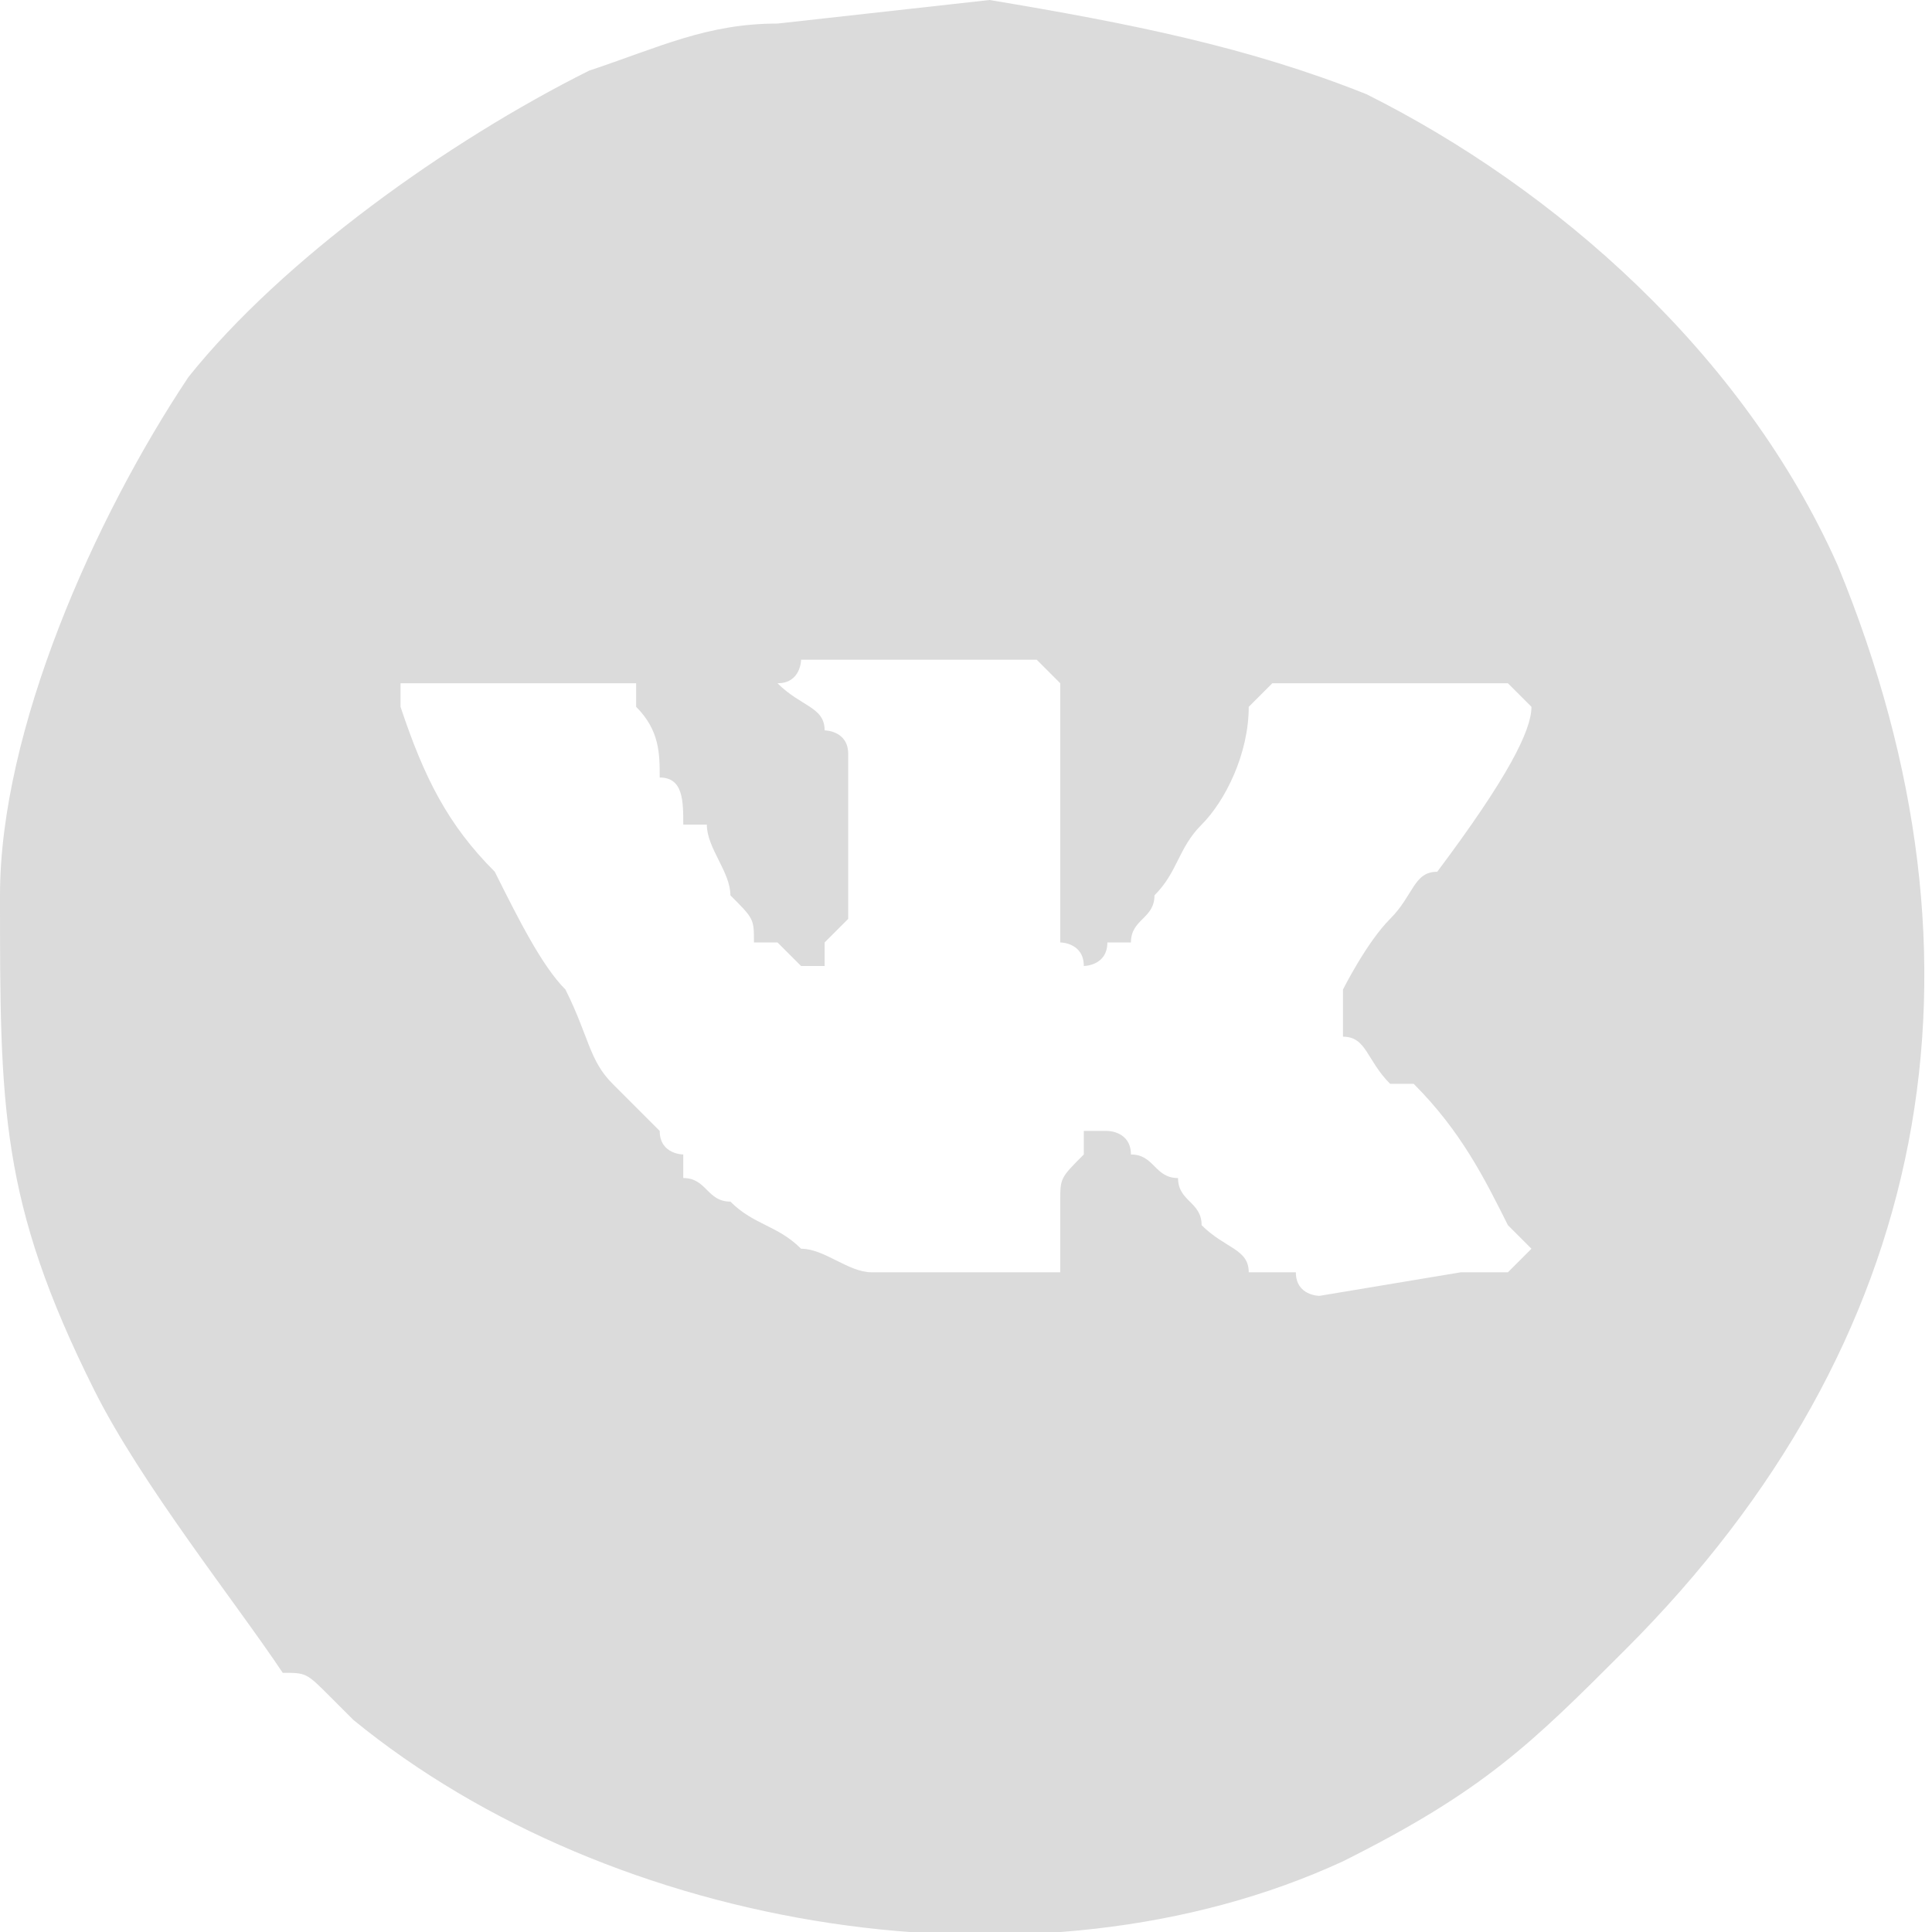
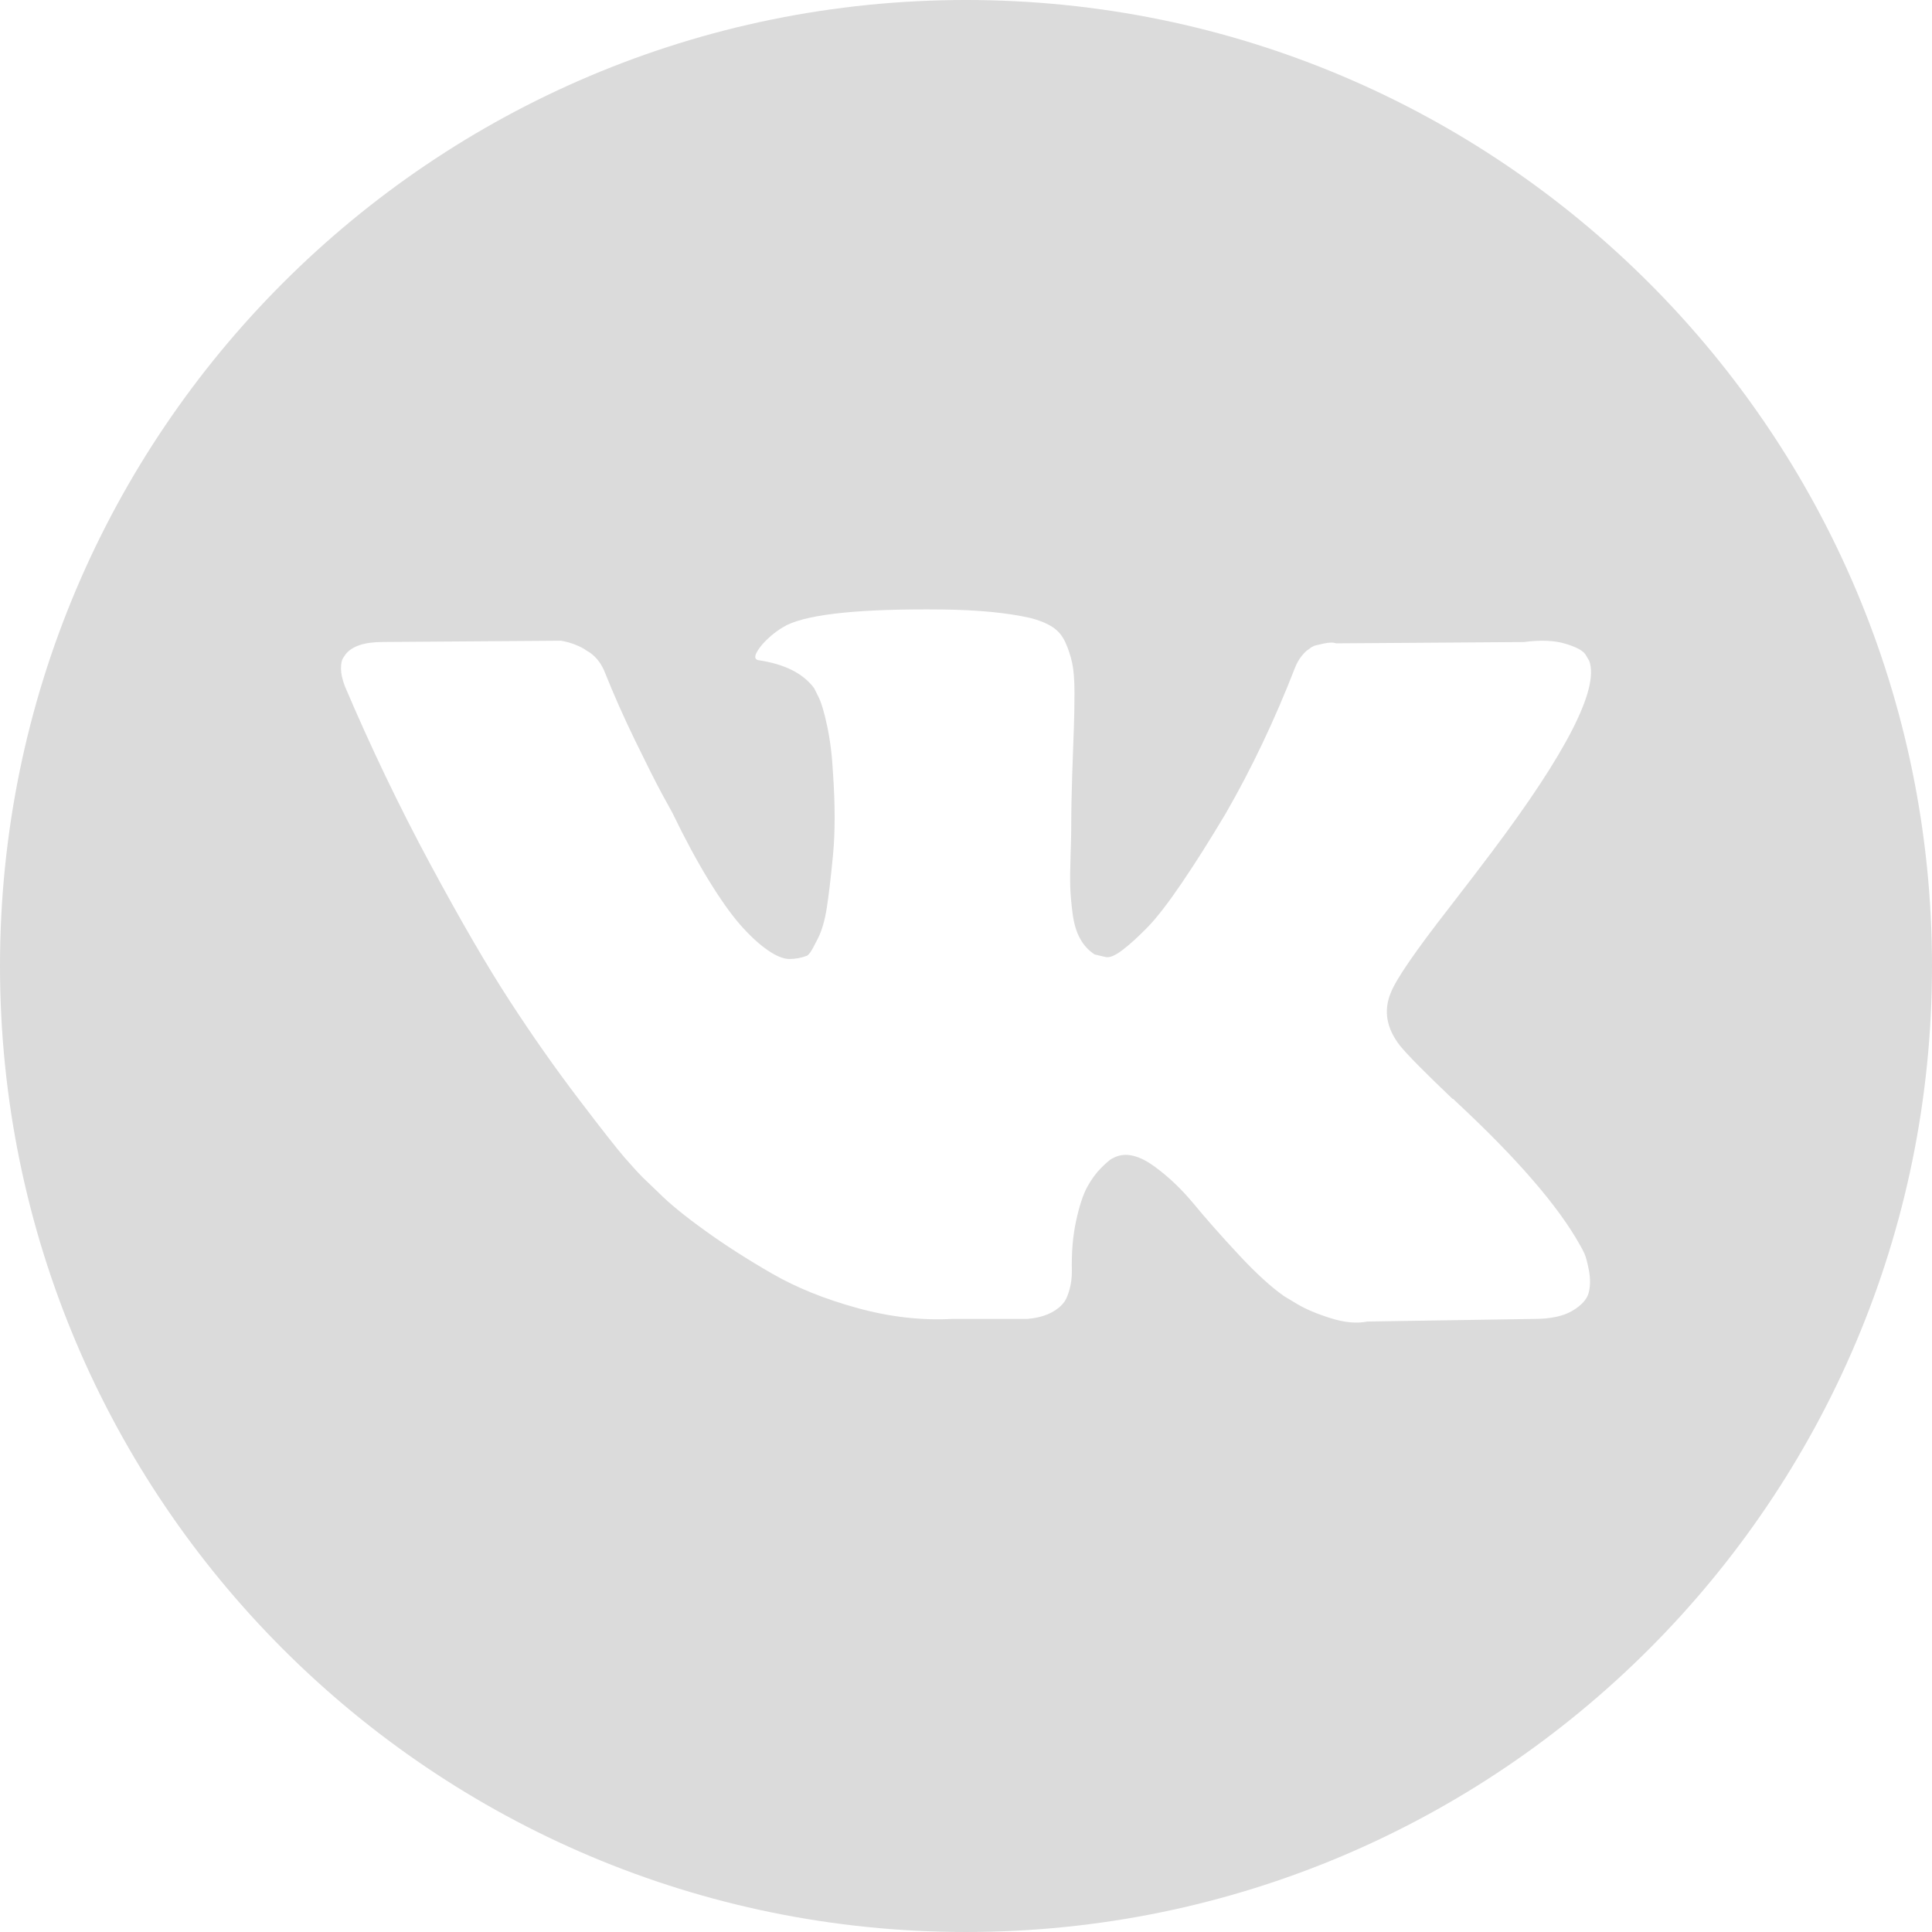
- <svg xmlns="http://www.w3.org/2000/svg" xml:space="preserve" width="183px" height="183px" version="1.1" style="shape-rendering:geometricPrecision; text-rendering:geometricPrecision; image-rendering:optimizeQuality; fill-rule:evenodd; clip-rule:evenodd" viewBox="0 0 0.82 0.82">
+ <svg xmlns="http://www.w3.org/2000/svg" xml:space="preserve" width="48mm" height="48mm" version="1.1" style="shape-rendering:geometricPrecision; text-rendering:geometricPrecision; image-rendering:optimizeQuality; fill-rule:evenodd; clip-rule:evenodd" viewBox="0 0 11894.44 11894.44">
  <defs>
    <style type="text/css">
   
    .fil0 {fill:#DBDBDB}
   
  </style>
  </defs>
  <g id="Слой_x0020_1">
-     <path class="fil0" d="M0.4 0.28c0.01,0 0.03,0 0.03,0 0.01,0 0.01,0 0.01,0 0,0 0.01,0.01 0.01,0.01 0,0 0,0 0,0.01 0,0 0,0 0,0.01 0,0 0,0.01 0,0.01 0,0 0,0.01 0,0.02 0,0.01 0,0.01 0,0.02 0,0 0,0 0,0.01 0,0 0,0.01 0,0.01 0,0 0,0.01 0,0.01 0,0 0,0.01 0,0.01 0,0 0.01,0 0.01,0.01 0,0 0,0 0,0 0,0 0.01,0 0.01,-0.01 0,0 0,0 0.01,0 0,-0.01 0.01,-0.01 0.01,-0.02 0.01,-0.01 0.01,-0.02 0.02,-0.03 0.01,-0.01 0.02,-0.03 0.02,-0.05 0,0 0.01,-0.01 0.01,-0.01 0,0 0,0 0,0l0 0 0 0c0,0 0,0 0,0 0.01,0 0.01,0 0.01,0l0.07 0c0.01,0 0.01,0 0.02,0 0,0 0,0 0,0l0.01 0.01c0,0.01 -0.01,0.03 -0.04,0.07 -0.01,0 -0.01,0.01 -0.02,0.02 -0.01,0.01 -0.02,0.03 -0.02,0.03 0,0.01 0,0.01 0,0.02 0.01,0 0.01,0.01 0.02,0.02l0 0 0 0 0 0 0.01 0c0.02,0.02 0.03,0.04 0.04,0.06 0,0 0,0 0,0 0,0 0,0 0.01,0.01 0,0 0,0 0,0 -0.01,0.01 -0.01,0.01 -0.01,0.01 0,0 -0.01,0 -0.02,0l-0.06 0.01c0,0 -0.01,0 -0.01,-0.01 -0.01,0 -0.01,0 -0.02,0l0 0c0,-0.01 -0.01,-0.01 -0.02,-0.02 0,-0.01 -0.01,-0.01 -0.01,-0.02 -0.01,0 -0.01,-0.01 -0.02,-0.01 0,-0.01 -0.01,-0.01 -0.01,-0.01 0,0 0,0 -0.01,0 0,0 0,0.01 0,0.01 0,0 0,0 0,0 -0.01,0.01 -0.01,0.01 -0.01,0.02 0,0 0,0.01 0,0.02 0,0 0,0 0,0 0,0.01 0,0.01 0,0.01l0 0c-0.01,0 -0.01,0 -0.02,0l-0.03 0c-0.01,0 -0.02,0 -0.03,0 -0.01,0 -0.02,-0.01 -0.03,-0.01 -0.01,-0.01 -0.02,-0.01 -0.03,-0.02 -0.01,0 -0.01,-0.01 -0.02,-0.01l0 -0.01c0,0 -0.01,0 -0.01,-0.01 0,0 -0.01,-0.01 -0.02,-0.02 -0.01,-0.01 -0.01,-0.02 -0.02,-0.04 -0.01,-0.01 -0.02,-0.03 -0.03,-0.05 -0.02,-0.02 -0.03,-0.04 -0.04,-0.07 0,0 0,0 0,0 0,0 0,-0.01 0,-0.01l0 0c0.01,0 0.01,0 0.02,0l0.07 0c0,0 0,0 0,0 0,0 0,0 0.01,0l0 0c0,0 0,0.01 0,0.01 0.01,0.01 0.01,0.02 0.01,0.03 0.01,0 0.01,0.01 0.01,0.02l0.01 0c0,0.01 0.01,0.02 0.01,0.03 0.01,0.01 0.01,0.01 0.01,0.02 0.01,0 0.01,0 0.01,0 0.01,0.01 0.01,0.01 0.01,0.01 0,0 0.01,0 0.01,0 0,0 0,0 0,0 0,-0.01 0,-0.01 0,-0.01 0,0 0.01,-0.01 0.01,-0.01 0,-0.01 0,-0.01 0,-0.02 0,-0.01 0,-0.02 0,-0.03 0,-0.01 0,-0.01 0,-0.02 0,-0.01 -0.01,-0.01 -0.01,-0.01l0 0c0,-0.01 -0.01,-0.01 -0.02,-0.02 0,0 0,0 0,0 0.01,0 0.01,-0.01 0.01,-0.01 0.01,0 0.03,0 0.06,0zm-0.4 0.1c0,0.09 0,0.13 0.04,0.21 0.02,0.04 0.06,0.09 0.08,0.12 0.01,0 0.01,0 0.02,0.01 0,0 0,0 0.01,0.01 0.11,0.09 0.29,0.12 0.42,0.06 0.06,-0.03 0.08,-0.05 0.12,-0.09 0.13,-0.13 0.16,-0.29 0.09,-0.46 -0.04,-0.09 -0.12,-0.16 -0.2,-0.2 -0.05,-0.02 -0.1,-0.03 -0.16,-0.04l-0.09 0.01c-0.03,0 -0.05,0.01 -0.08,0.02 -0.06,0.03 -0.13,0.08 -0.17,0.13 -0.04,0.06 -0.08,0.15 -0.08,0.22z" />
+     <path class="fil0" d="M9443.91 8120.08l-1025.75 15.98c-64.16,13.23 -138.92,6.57 -224.28,-20.07 -85.52,-26.74 -155.02,-56.13 -208.55,-88.12l-79.99 -48.12c-80.11,-56.15 -173.66,-141.64 -280.56,-256.57 -106.73,-114.73 -198.22,-218.29 -274.41,-310.49 -76.2,-92.06 -157.68,-169.59 -244.51,-232.41 -86.78,-62.84 -162.28,-83.48 -226.42,-62.1 -8,2.78 -18.61,7.26 -32.02,13.98 -13.36,6.67 -36.2,26.17 -68.22,58.16 -31.97,31.99 -60.61,71.42 -86.09,118.1 -25.45,46.81 -48.12,116.34 -68.19,208.4 -19.95,92.21 -28.65,195.59 -25.9,310.49 0,40.02 -4.78,76.82 -14.12,110.25 -9.29,33.33 -19.33,58.03 -29.93,74.04l-16.01 20.07c-48.15,50.75 -118.97,80.11 -212.34,88.12l-460.88 0c-189.64,10.63 -384.69,-11.32 -584.93,-66.16 -200.42,-54.66 -376.11,-125.51 -526.92,-212.34 -150.96,-86.83 -288.54,-174.95 -412.74,-264.55 -124.37,-89.43 -218.46,-166.22 -282.59,-230.36l-100.21 -96.17c-26.59,-26.59 -63.41,-66.71 -110.07,-120.08 -46.83,-53.55 -142.26,-174.97 -286.51,-364.76 -144.29,-189.52 -285.96,-391.23 -424.83,-605.03 -138.89,-213.48 -302.52,-495.5 -490.84,-845.42 -188.18,-349.92 -362.58,-713.22 -522.83,-1089.88 -16.01,-42.62 -24.01,-78.85 -24.01,-108.21 0,-29.36 3.94,-50.75 12.07,-64.16l16.01 -23.99c39.97,-50.72 116.22,-76.2 228.32,-76.2l1097.91 -7.83c32.14,5.23 62.82,13.93 92.21,25.99 29.39,12.07 50.75,23.27 64.13,34.05l20.07 12.07c42.75,29.39 74.76,71.99 96.12,128.14 53.38,133.64 114.76,271.81 184.26,414.79 69.53,142.96 124.22,251.74 164.37,326.48l63.98 116.34c77.54,160.3 152.3,299.17 224.41,416.68 72.13,117.53 136.98,209 194.45,274.46 57.44,65.42 112.87,116.91 166.25,154.28 53.35,37.39 98.72,56.15 136.27,56.15 37.37,0 73.45,-6.84 108.19,-20.07 5.23,-2.63 11.92,-9.44 19.92,-20.07 8,-10.61 24.16,-40.02 48.17,-88.12 23.96,-48.02 42,-110.84 54.07,-188.35 12.07,-77.36 24.73,-185.58 38.11,-324.59 13.23,-138.89 13.23,-305.89 0,-500.88 -5.4,-106.78 -17.47,-204.21 -36.08,-292.33 -18.76,-88.14 -37.37,-149.67 -56.1,-184.44l-24.01 -48.12c-66.91,-90.77 -180.37,-148.21 -340.63,-172.2 -34.74,-5.25 -28.08,-37.37 20.07,-96.12 45.37,-50.8 96.15,-90.92 152.25,-120.28 141.52,-69.38 460.76,-101.55 957.58,-96.15 219.18,2.6 399.5,20.07 541.02,52.06 53.38,13.38 98.18,31.42 134.26,54.12 36.03,22.67 63.39,54.81 82.15,96.12 18.61,41.46 32.73,84.2 42.03,128.26 9.32,44.08 13.98,104.87 13.98,182.41 0,77.36 -1.31,150.94 -3.94,220.29 -2.75,69.41 -6.12,163.62 -10.04,282.47 -4.06,118.94 -5.97,229.04 -5.97,330.54 0,29.41 -1.31,85.54 -4.06,168.31 -2.75,82.89 -3.35,147.02 -2.03,192.39 1.31,45.4 6.1,99.47 14.1,162.28 8,62.87 23.27,114.93 46.12,156.39 22.55,41.31 52.63,73.99 90.03,98.15 21.51,5.23 44.08,10.63 68.19,16.01 24.01,5.38 58.75,-9.32 104.13,-44.08 45.52,-34.77 96.15,-80.86 152.3,-138.3 55.98,-57.32 125.51,-146.9 208.25,-268.34 82.91,-121.57 173.63,-265.12 272.56,-430.75 160.28,-277.81 303.23,-578.42 428.74,-901.57 10.75,-26.76 24.14,-50.18 40,-70.1 16.16,-20.07 30.83,-34.17 44.21,-42.05l15.86 -12.07 20.07 -10.01c0,0 17.45,-4.06 52.21,-12.07 34.77,-8 61.36,-8.75 80.14,-2.03l1153.86 -8c104.27,-13.41 189.82,-10.04 256.57,10.04 66.76,20.05 108.19,42.03 124.2,66.01l23.84 39.97c61.53,171.08 -138.87,563.75 -601.07,1178.04 -64.13,85.54 -150.84,198.98 -260.49,340.63 -208.25,267.15 -328.53,442.13 -360.55,524.89 -45.37,109.5 -26.74,217.72 56.18,324.62 45.37,56.13 153.54,165.63 324.59,328.66l3.92 0 4.06 3.94 3.94 3.92 8 8c376.68,350.07 631.77,645.15 765.31,885.71 8.13,13.23 16.85,29.93 26.17,50.03 9.29,20.07 18.61,55.41 28.22,106.16 9.14,50.75 8.57,96.27 -2.06,136.27 -10.75,40 -44.08,76.82 -100.21,110.27 -56,33.3 -134.95,50.15 -236.48,50.15zm2450.53 -2172.87c0,-3284.55 -2662.67,-5947.22 -5947.22,-5947.22 -3284.55,0 -5947.22,2662.67 -5947.22,5947.22 0,3284.55 2662.67,5947.22 5947.22,5947.22 3284.55,0 5947.22,-2662.67 5947.22,-5947.22z" />
  </g>
</svg>
